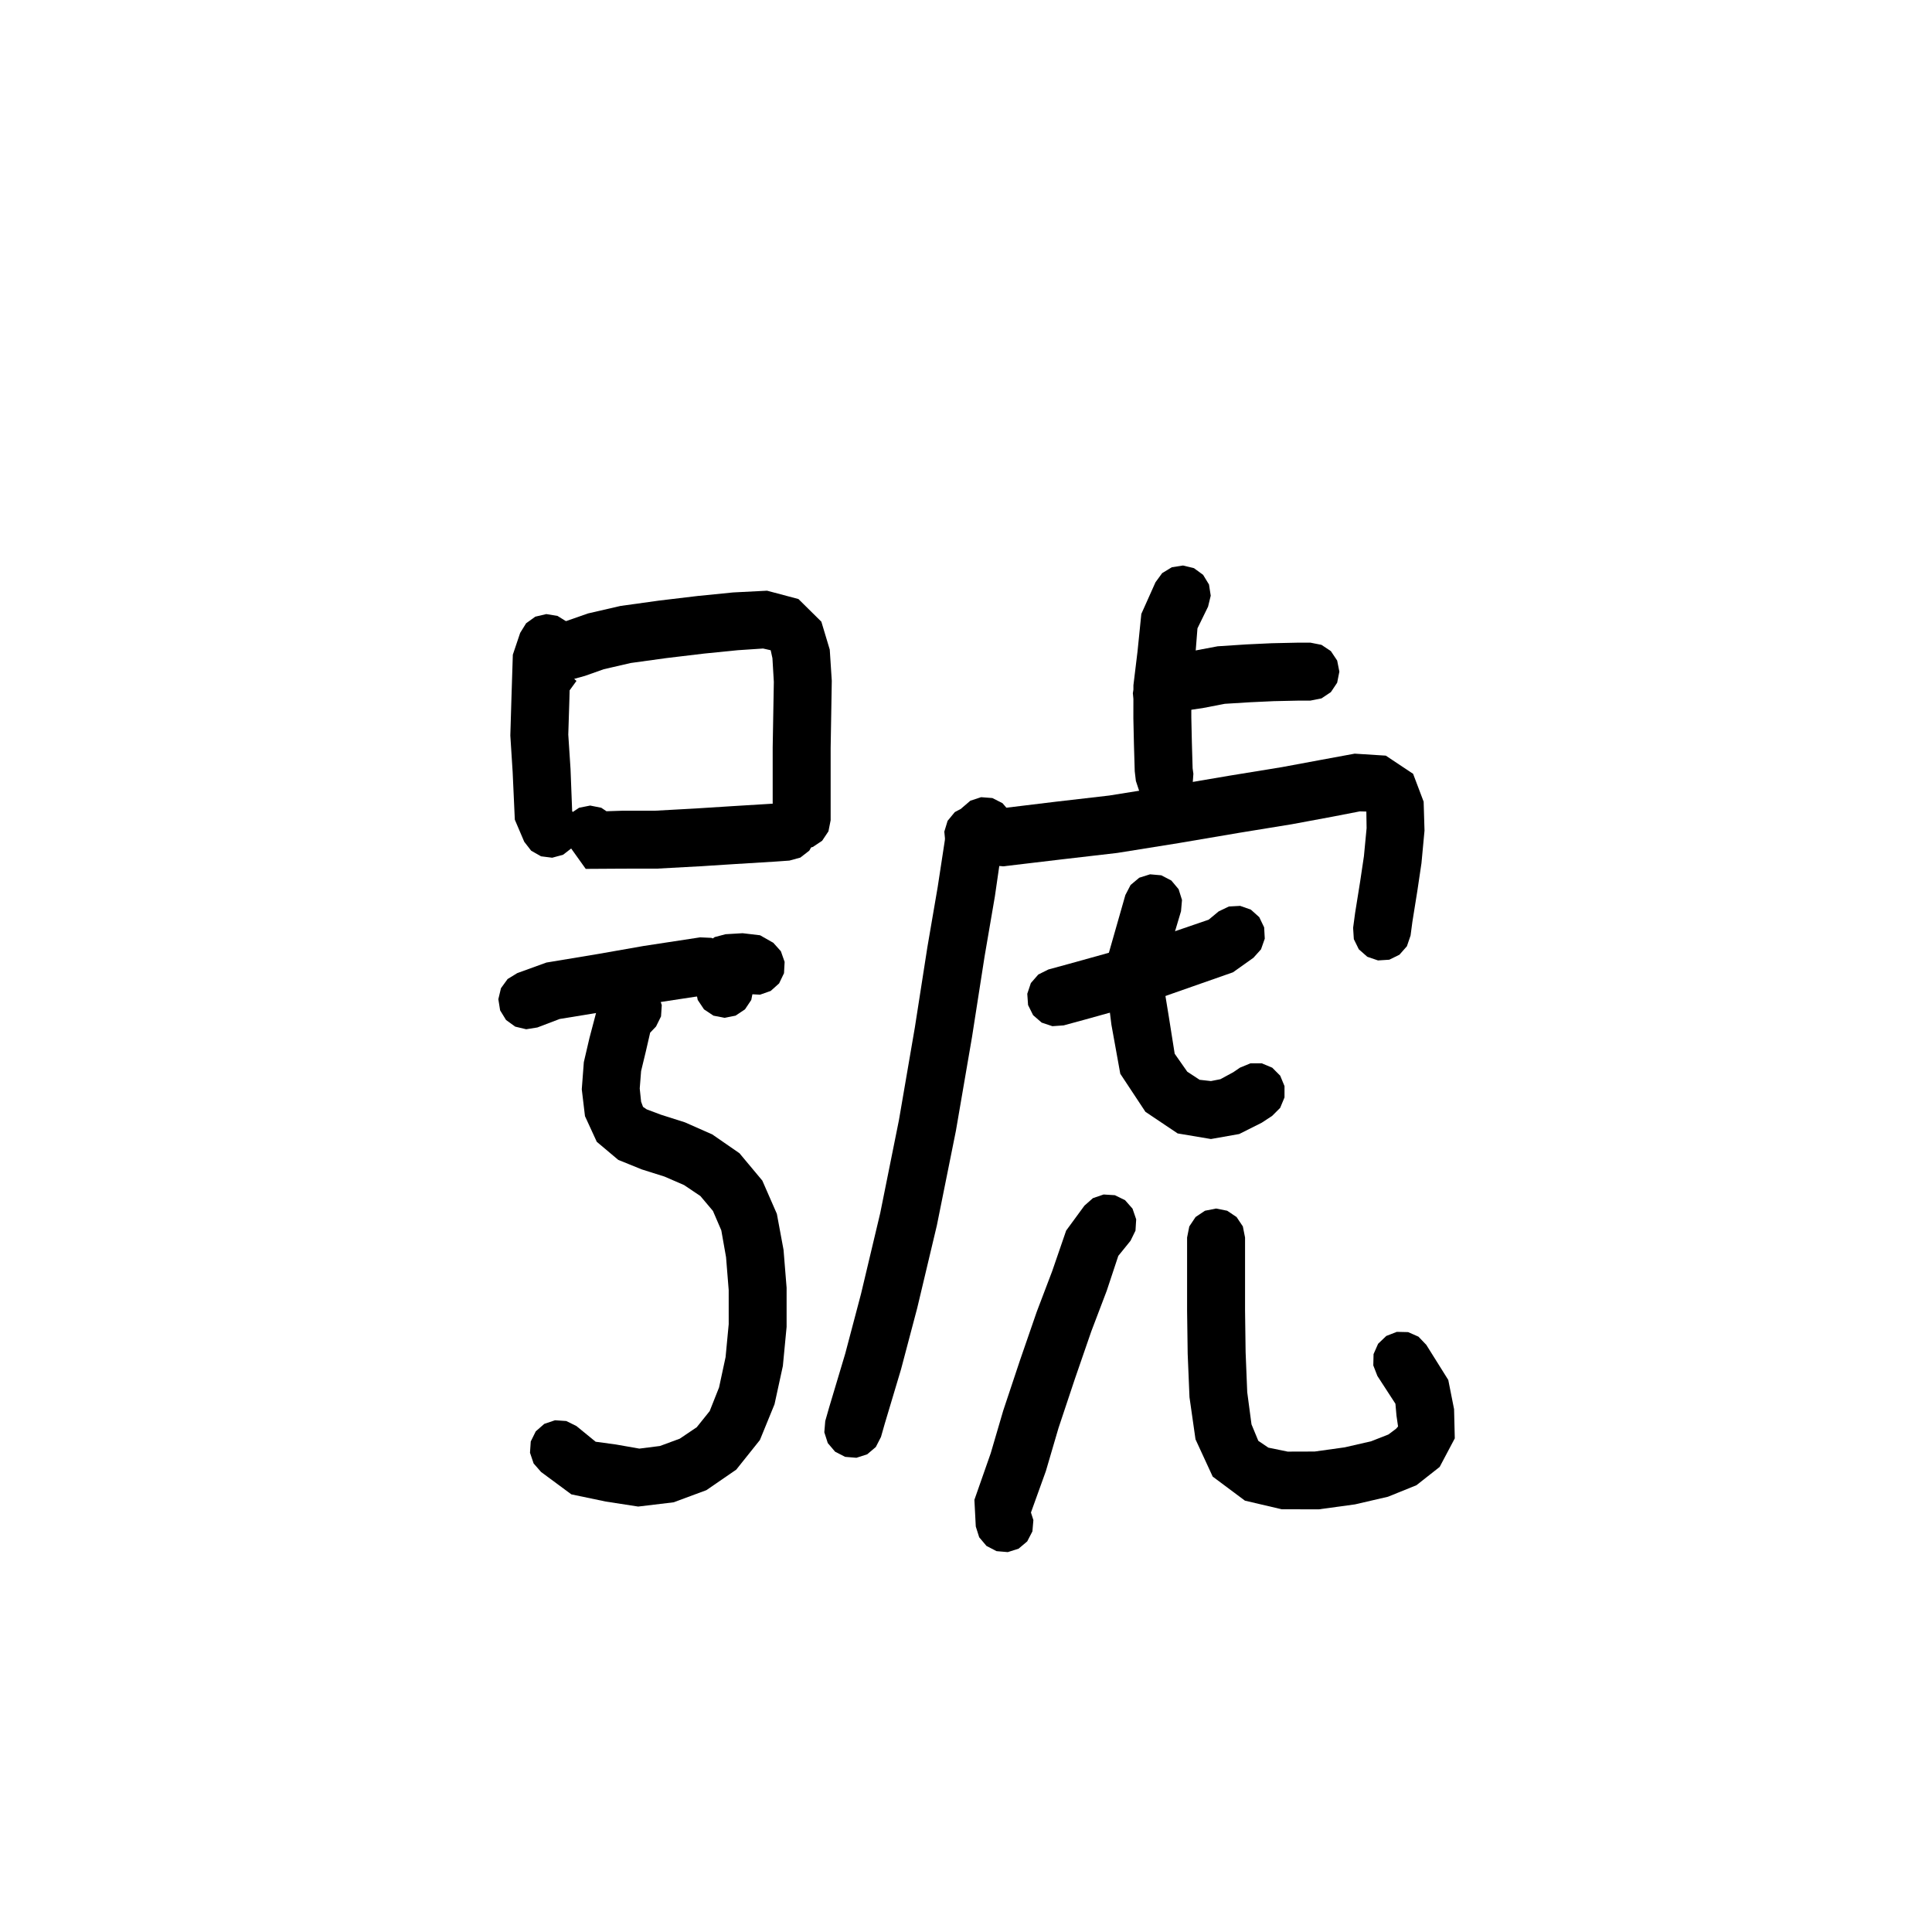
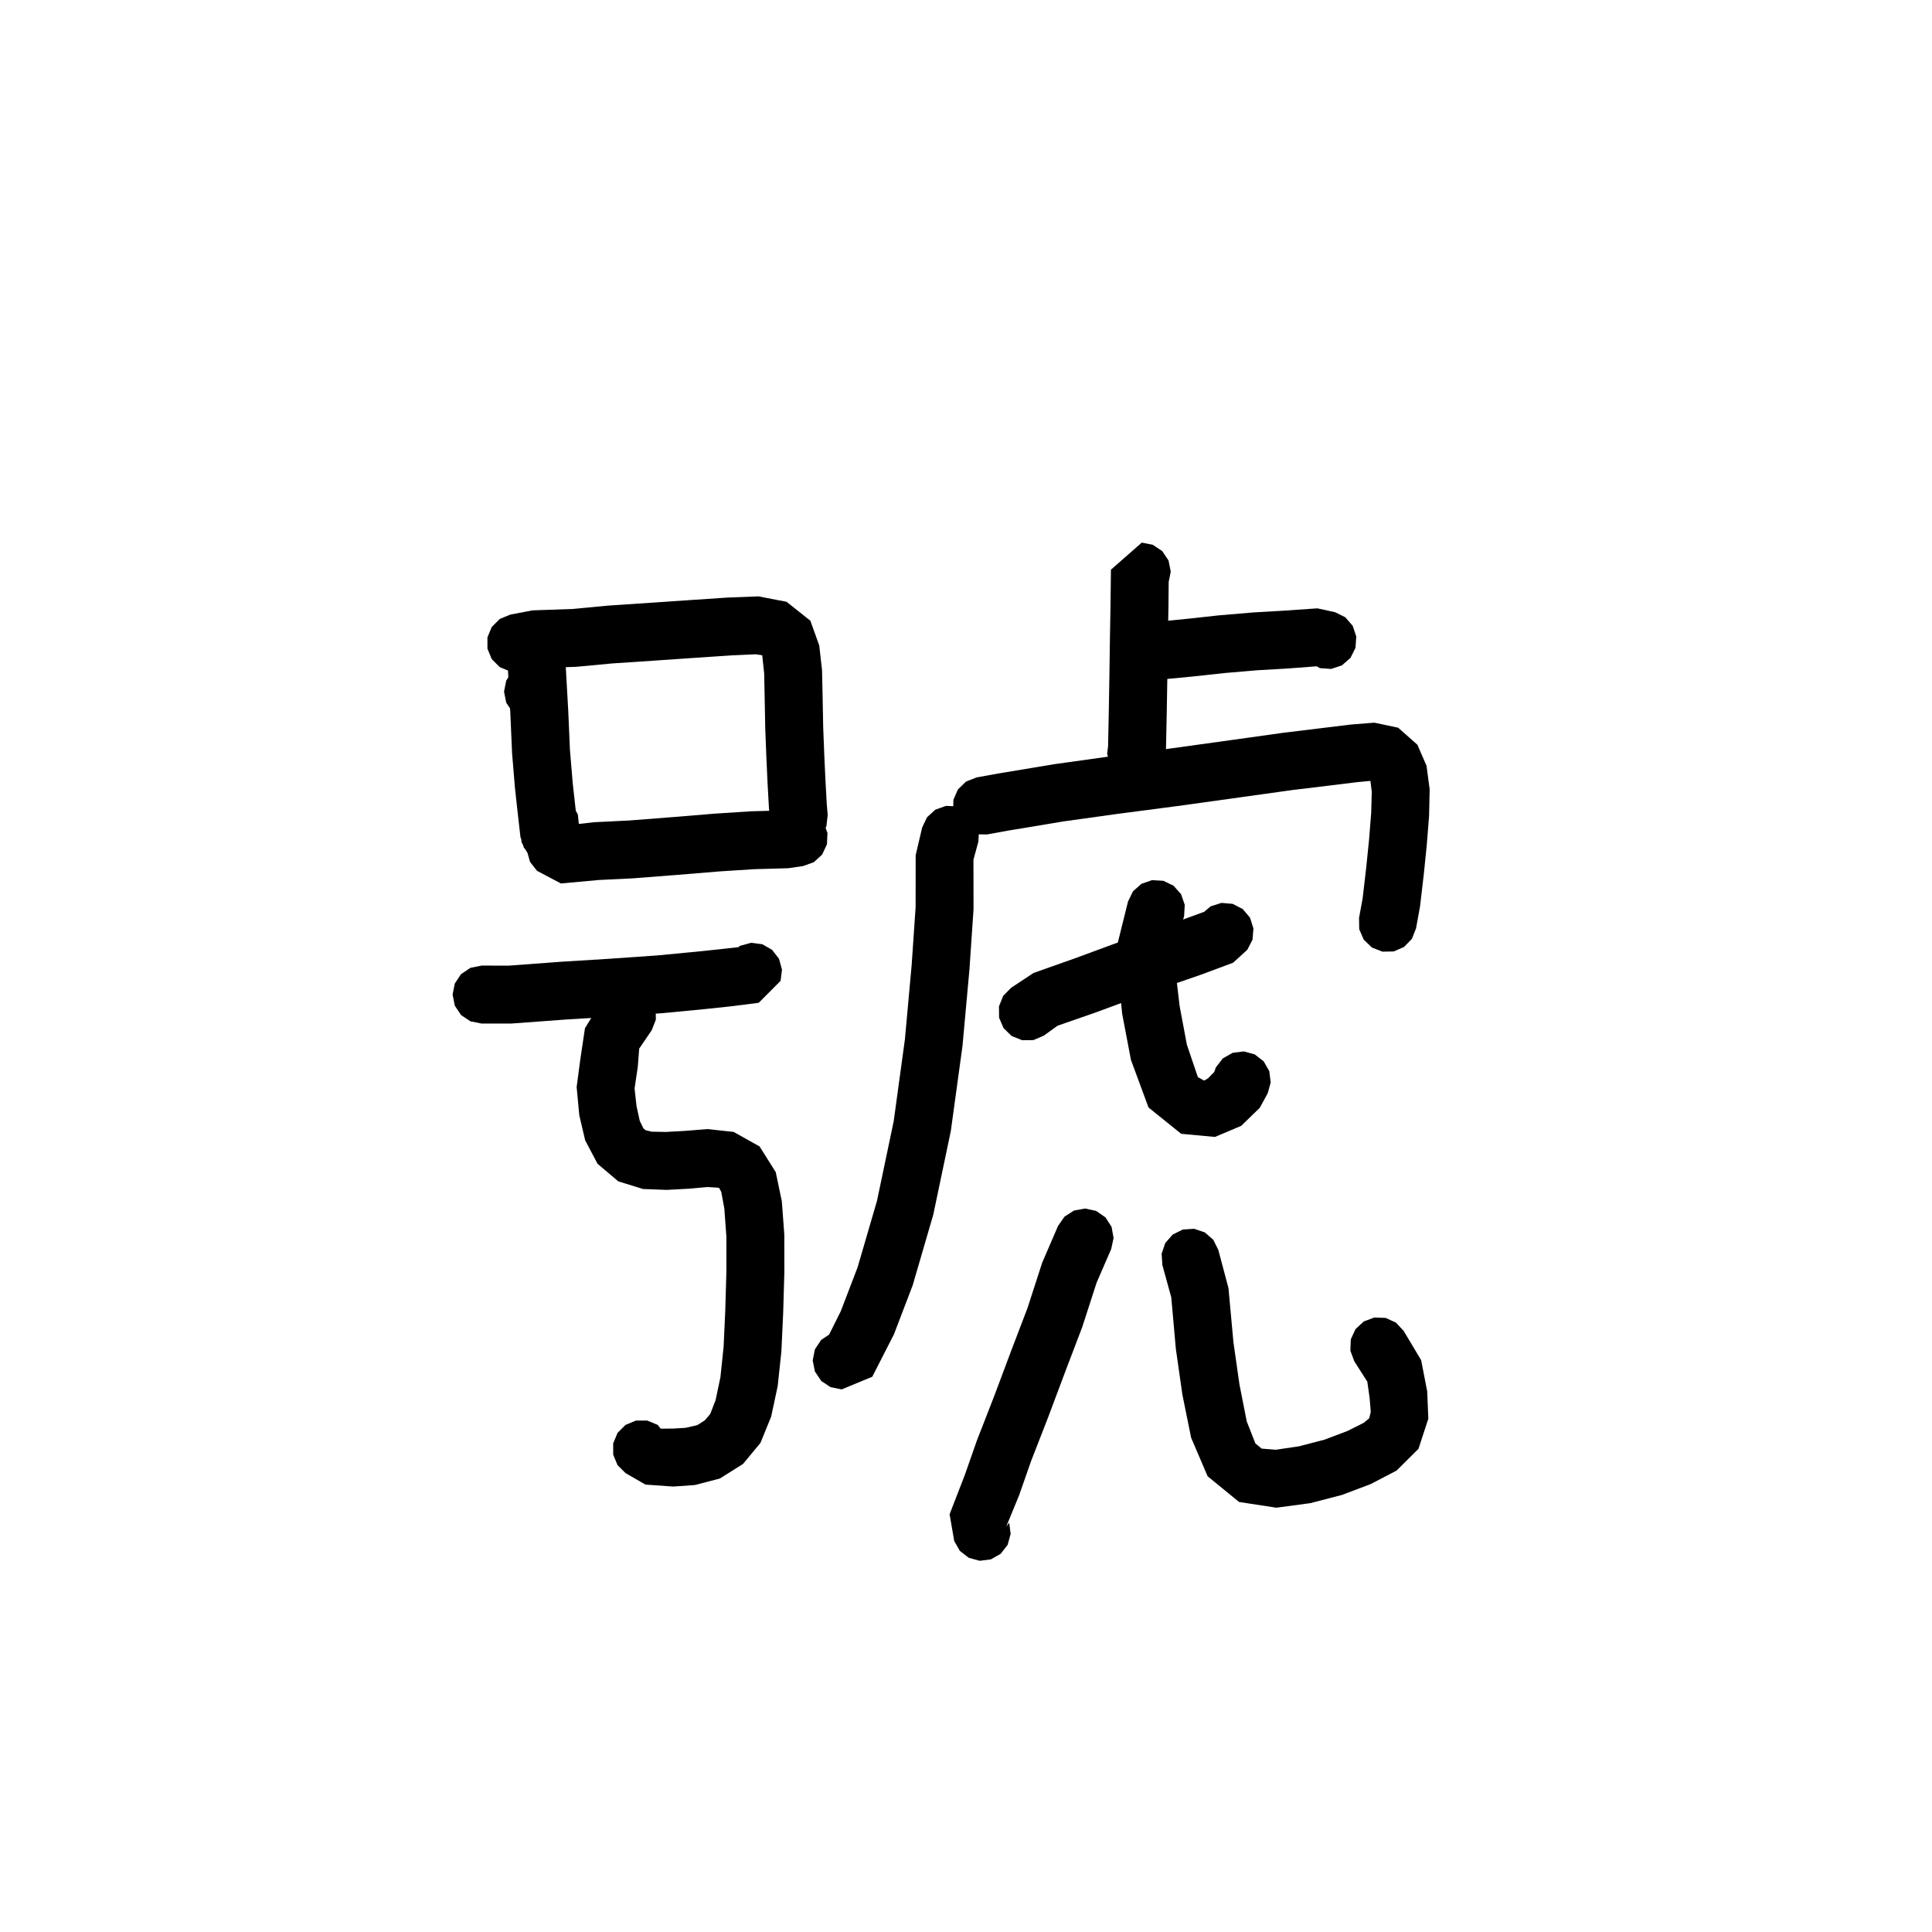
<svg xmlns="http://www.w3.org/2000/svg" viewBox="0 0 300 300" width="300" height="300">
-   <path d="M 80.772 98.272 L 79.632 101.661 L 79.422 108.239 L 79.243 114.213 L 79.604 119.879 L 79.941 127.282 L 81.404 130.711 L 82.481 132.098 L 84.006 132.967 L 85.748 133.187 L 87.441 132.723 L 88.829 131.647 L 89.698 130.121 L 89.918 128.379 L 89.454 126.686 L 88.846 125.972 L 88.592 119.411 L 88.242 114.071 L 88.418 108.507 L 88.563 102.777 L 89.199 101.432 L 89.483 99.699 L 89.082 97.99 L 88.057 96.564 L 86.565 95.639 L 84.833 95.355 L 83.123 95.755 L 81.697 96.78 Z" fill="black" fill-rule="nonzero" />
-   <path d="M 89.515 105.732 L 89.157 105.413 L 90.83 104.951 L 93.747 103.918 L 97.94 102.95 L 103.489 102.185 L 109.354 101.485 L 114.547 100.965 L 118.492 100.702 L 119.837 101.007 L 119.65 100.864 L 119.943 102.206 L 120.161 105.884 L 120.072 110.869 L 119.982 116.054 L 119.982 120.71 L 119.982 125.444 L 119.982 127.367 L 120.325 129.089 L 121.3 130.549 L 122.76 131.524 L 124.482 131.867 L 126.204 131.524 L 127.664 130.549 L 128.64 129.089 L 128.982 127.367 L 128.982 125.444 L 128.982 120.71 L 128.982 116.136 L 129.07 111.024 L 129.159 105.714 L 128.844 100.871 L 127.539 96.533 L 123.98 93.017 L 119.111 91.724 L 113.826 91.994 L 108.368 92.539 L 102.339 93.259 L 96.35 94.091 L 91.313 95.253 L 87.661 96.528 L 83.476 98.433 L 81.343 101.96 L 80.933 103.668 L 81.206 105.402 L 82.123 106.899 L 83.543 107.932 L 85.25 108.343 L 86.985 108.069 L 88.482 107.152 Z" fill="black" fill-rule="nonzero" />
-   <path d="M 87.142 129.586 L 90.952 134.92 L 96.829 134.884 L 101.988 134.882 L 108.593 134.522 L 114.2 134.166 L 120.479 133.781 L 122.584 133.631 L 124.277 133.166 L 125.664 132.089 L 126.533 130.564 L 126.752 128.821 L 126.288 127.128 L 125.21 125.741 L 123.685 124.872 L 121.943 124.653 L 119.906 124.799 L 113.64 125.183 L 108.064 125.537 L 101.711 125.887 L 96.751 125.885 L 92.332 126.027 L 96.142 129.586 L 95.799 127.864 L 94.824 126.404 L 93.364 125.428 L 91.642 125.086 L 89.92 125.428 L 88.46 126.404 L 87.485 127.864 Z" fill="black" fill-rule="nonzero" />
-   <path d="M 83.442 159.545 L 86.902 158.227 L 94.349 157.01 L 101.389 155.773 L 110.072 154.449 L 111.723 153.85 L 113.019 152.666 L 113.763 151.075 L 113.842 149.321 L 113.244 147.671 L 112.059 146.375 L 110.469 145.63 L 108.715 145.551 L 99.942 146.89 L 92.84 148.138 L 84.844 149.465 L 80.316 151.106 L 78.82 152.025 L 77.79 153.447 L 77.382 155.155 L 77.659 156.888 L 78.578 158.384 L 80 159.414 L 81.708 159.822 Z" fill="black" fill-rule="nonzero" />
-   <path d="M 113.224 154.047 L 115.311 153.908 L 115.554 153.883 L 114.682 153.6 L 116.265 154.359 L 118.018 154.455 L 119.674 153.872 L 120.982 152.7 L 121.741 151.117 L 121.836 149.364 L 121.254 147.707 L 120.082 146.4 L 118.026 145.229 L 115.311 144.908 L 112.663 145.065 L 110.966 145.514 L 109.57 146.579 L 108.687 148.097 L 108.453 149.837 L 108.902 151.534 L 109.966 152.93 L 111.484 153.813 Z" fill="black" fill-rule="nonzero" />
-   <path d="M 117 153.55 L 116.657 151.828 L 115.682 150.368 L 114.222 149.393 L 112.5 149.05 L 110.778 149.393 L 109.318 150.368 L 108.343 151.828 L 108 153.55 L 108.343 155.272 L 109.318 156.732 L 110.778 157.708 L 112.5 158.05 L 114.222 157.708 L 115.682 156.732 L 116.657 155.272 Z" fill="black" fill-rule="nonzero" />
-   <path d="M 94.732 153.913 L 92.683 156.807 L 91.53 161.183 L 90.657 164.928 L 90.338 169.144 L 90.835 173.314 L 92.667 177.299 L 96.001 180.104 L 99.647 181.583 L 103.187 182.7 L 106.228 184.02 L 108.756 185.72 L 110.707 188.036 L 112.003 191.045 L 112.741 195.217 L 113.151 200.326 L 113.153 205.616 L 112.668 210.733 L 111.656 215.438 L 110.198 219.115 L 108.19 221.619 L 105.551 223.399 L 102.477 224.532 L 99.278 224.939 L 95.602 224.293 L 92.492 223.873 L 89.504 221.433 L 87.93 220.655 L 86.178 220.538 L 84.515 221.1 L 83.194 222.256 L 82.415 223.83 L 82.298 225.582 L 82.861 227.245 L 84.017 228.567 L 88.721 232.044 L 94.073 233.162 L 99.095 233.937 L 104.594 233.279 L 109.686 231.393 L 114.325 228.204 L 117.997 223.607 L 120.267 218.053 L 121.563 212.107 L 122.143 206.041 L 122.144 199.97 L 121.668 194.073 L 120.63 188.482 L 118.375 183.325 L 114.824 179.073 L 110.607 176.157 L 106.369 174.282 L 102.631 173.092 L 100.42 172.263 L 99.848 171.873 L 99.55 171.065 L 99.337 169.022 L 99.55 166.314 L 100.274 163.314 L 100.956 160.353 L 101.866 159.4 L 102.644 157.827 L 102.761 156.075 L 102.199 154.411 L 101.043 153.09 L 99.469 152.312 L 97.717 152.195 L 96.053 152.757 Z" fill="black" fill-rule="nonzero" />
-   <path d="M 179.424 90.413 L 177.225 95.329 L 176.635 101.149 L 175.997 106.403 L 175.988 111.525 L 176.078 115.589 L 176.201 119.755 L 176.378 121.268 L 176.931 122.935 L 178.08 124.262 L 179.65 125.049 L 181.401 125.175 L 183.068 124.622 L 184.395 123.473 L 185.182 121.903 L 185.308 120.152 L 185.189 119.298 L 185.075 115.358 L 184.988 111.434 L 184.979 106.97 L 185.584 102.106 L 185.941 97.57 L 187.587 94.203 L 188.002 92.497 L 187.732 90.762 L 186.819 89.262 L 185.401 88.226 L 183.695 87.812 L 181.96 88.082 L 180.46 88.995 Z" fill="black" fill-rule="nonzero" />
-   <path d="M 183.44 111.157 L 183.915 110.363 L 186.727 109.956 L 190.182 109.288 L 194.051 109.049 L 197.77 108.876 L 201.769 108.789 L 203.476 108.79 L 205.198 108.447 L 206.658 107.472 L 207.634 106.012 L 207.976 104.29 L 207.634 102.568 L 206.658 101.108 L 205.198 100.132 L 203.476 99.79 L 201.633 99.79 L 197.467 99.881 L 193.552 100.063 L 189.078 100.356 L 185.077 101.109 L 180.434 102.063 L 177.359 104.523 L 176.321 105.939 L 175.904 107.645 L 176.171 109.38 L 177.082 110.881 L 178.498 111.919 L 180.204 112.336 L 181.939 112.069 Z" fill="black" fill-rule="nonzero" />
-   <path d="M 150.662 134.063 L 155.757 134.525 L 164.95 133.434 L 173.476 132.445 L 182.996 130.919 L 192.411 129.32 L 200.604 127.985 L 206.877 126.82 L 211.153 125.991 L 212.893 126.038 L 212.203 125.525 L 212.162 125.812 L 212.205 128.596 L 211.789 132.955 L 211.189 136.973 L 210.418 141.78 L 210.11 144.08 L 210.222 145.832 L 210.996 147.408 L 212.315 148.568 L 213.976 149.135 L 215.729 149.023 L 217.305 148.249 L 218.464 146.931 L 219.032 145.269 L 219.316 143.131 L 220.083 138.352 L 220.725 134.027 L 221.197 128.978 L 221.063 124.484 L 219.425 120.155 L 215.184 117.335 L 210.356 117.027 L 205.223 117.973 L 199.071 119.116 L 190.932 120.443 L 181.53 122.039 L 172.234 123.531 L 163.896 124.495 L 155.338 125.534 L 151.557 125.108 L 149.81 125.278 L 148.26 126.103 L 147.144 127.459 L 146.632 129.138 L 146.801 130.886 L 147.627 132.435 L 148.982 133.551 Z" fill="black" fill-rule="nonzero" />
-   <path d="M 149.346 125.474 L 146.922 129.119 L 145.602 137.746 L 144.005 147.059 L 142.054 159.566 L 139.585 173.938 L 136.683 188.36 L 133.695 200.925 L 131.244 210.204 L 128.748 218.543 L 128.144 220.657 L 128 222.407 L 128.537 224.079 L 129.672 225.418 L 131.234 226.22 L 132.984 226.364 L 134.656 225.827 L 135.995 224.691 L 136.797 223.13 L 137.376 221.102 L 139.909 212.636 L 142.429 203.099 L 145.476 190.279 L 148.433 175.589 L 150.934 161.026 L 152.888 148.503 L 154.487 139.177 L 155.593 131.532 L 156.423 131.035 L 157.218 129.469 L 157.353 127.718 L 156.807 126.049 L 155.665 124.716 L 154.099 123.921 L 152.348 123.786 L 150.679 124.332 Z" fill="black" fill-rule="nonzero" />
-   <path d="M 165.163 159.223 L 168.432 158.332 L 174.545 156.632 L 180.014 154.99 L 185.165 153.184 L 191.46 150.978 L 194.638 148.718 L 195.81 147.411 L 196.393 145.755 L 196.297 144.002 L 195.538 142.418 L 194.231 141.246 L 192.574 140.664 L 190.821 140.759 L 189.238 141.518 L 187.682 142.809 L 182.202 144.686 L 177.234 146.43 L 172.052 147.984 L 166.036 149.656 L 162.795 150.54 L 161.224 151.324 L 160.072 152.649 L 159.515 154.314 L 159.638 156.066 L 160.421 157.637 L 161.747 158.789 L 163.412 159.346 Z" fill="black" fill-rule="nonzero" />
-   <path d="M 174.748 138.977 L 171.49 150.386 L 172.58 159.122 L 173.957 166.732 L 177.863 172.643 L 182.863 175.998 L 188.033 176.867 L 192.424 176.09 L 195.927 174.332 L 197.541 173.271 L 198.783 172.031 L 199.457 170.409 L 199.459 168.653 L 198.789 167.03 L 197.548 165.788 L 195.927 165.114 L 194.171 165.112 L 192.548 165.782 L 191.499 166.497 L 189.499 167.579 L 188.033 167.867 L 186.279 167.671 L 184.356 166.41 L 182.404 163.623 L 181.473 157.741 L 180.433 151.389 L 183.388 141.497 L 183.541 139.748 L 183.014 138.073 L 181.885 136.728 L 180.328 135.917 L 178.579 135.763 L 176.904 136.291 L 175.559 137.419 Z" fill="black" fill-rule="nonzero" />
-   <path d="M 168.388 187.214 L 165.552 191.083 L 163.384 197.381 L 160.99 203.678 L 158.386 211.217 L 155.782 219.033 L 153.841 225.652 L 151.304 232.891 L 151.519 237.035 L 152.049 238.709 L 153.18 240.052 L 154.739 240.861 L 156.488 241.011 L 158.162 240.48 L 159.505 239.35 L 160.313 237.791 L 160.464 236.042 L 160.086 234.861 L 162.402 228.431 L 164.366 221.736 L 166.909 214.108 L 169.454 206.736 L 171.852 200.43 L 173.649 195.012 L 175.547 192.668 L 176.318 191.091 L 176.427 189.338 L 175.857 187.678 L 174.695 186.361 L 173.117 185.59 L 171.365 185.481 L 169.704 186.051 Z" fill="black" fill-rule="nonzero" />
-   <path d="M 184.331 192.16 L 184.331 196.598 L 184.331 203.55 L 184.422 210.211 L 184.703 216.958 L 185.638 223.502 L 188.307 229.285 L 193.314 233.021 L 199.013 234.357 L 204.768 234.371 L 210.406 233.599 L 215.526 232.412 L 219.942 230.626 L 223.549 227.786 L 225.898 223.35 L 225.788 218.816 L 224.887 214.276 L 221.474 208.827 L 220.26 207.558 L 218.654 206.85 L 216.898 206.811 L 215.262 207.446 L 213.993 208.66 L 213.285 210.266 L 213.245 212.022 L 213.881 213.659 L 216.681 217.973 L 216.845 219.823 L 217.09 221.503 L 216.776 221.859 L 215.591 222.747 L 212.906 223.801 L 208.796 224.744 L 204.138 225.393 L 199.951 225.406 L 196.952 224.789 L 195.391 223.733 L 194.332 221.173 L 193.669 216.178 L 193.418 209.966 L 193.331 203.491 L 193.331 196.598 L 193.331 192.16 L 192.989 190.438 L 192.013 188.978 L 190.553 188.002 L 188.831 187.66 L 187.109 188.002 L 185.649 188.978 L 184.674 190.438 Z" fill="black" fill-rule="nonzero" />
+   <path d="M 79.176 100.292 L 78.858 103.739 L 79.248 110.816 L 79.517 116.995 L 79.973 122.468 L 80.424 126.536 L 80.81 129.943 L 81.343 131.616 L 82.477 132.957 L 84.037 133.762 L 85.787 133.909 L 87.459 133.376 L 88.8 132.242 L 89.606 130.682 L 89.753 128.932 L 89.368 125.535 L 88.932 121.615 L 88.5 116.437 L 88.237 110.367 L 87.858 103.658 L 88.132 101.187 L 87.962 99.44 L 87.137 97.89 L 85.781 96.774 L 84.102 96.262 L 82.354 96.431 L 80.804 97.257 L 79.688 98.612 Z M 89.763 129.845 L 89.911 128.218 L 89.725 126.472 L 88.886 124.93 L 87.52 123.826 L 85.836 123.329 L 84.09 123.514 L 82.548 124.354 L 81.445 125.719 L 80.947 127.403 L 80.8 129.03 L 80.985 130.776 L 81.824 132.319 L 83.19 133.422 L 84.874 133.919 L 86.62 133.734 L 88.162 132.895 L 89.266 131.529 Z" fill="black" fill-rule="nonzero" />
+   <path d="M 87.266 107.396 L 86.924 105.674 L 85.948 104.214 L 84.488 103.239 L 82.766 102.896 L 81.044 103.239 L 79.584 104.214 L 78.609 105.674 L 78.266 107.396 L 78.609 109.119 L 79.584 110.578 L 81.044 111.554 L 82.766 111.896 L 84.488 111.554 L 85.948 110.578 L 86.924 109.119 Z" fill="black" fill-rule="nonzero" />
+   <path d="M 80.986 104.265 L 83.458 103.743 L 89.439 103.544 L 95.192 103.007 L 101.797 102.567 L 108.277 102.123 L 113.548 101.771 L 117.337 101.595 L 118.845 101.823 L 118.342 101.372 L 118.38 101.963 L 118.659 104.561 L 118.741 108.552 L 118.83 113.208 L 119.01 117.795 L 119.189 121.649 L 119.4 125.438 L 119.554 127.297 L 120.038 128.984 L 121.132 130.358 L 122.668 131.209 L 124.412 131.408 L 126.1 130.923 L 127.474 129.83 L 128.325 128.294 L 128.523 126.549 L 128.381 124.858 L 128.178 121.191 L 128.002 117.412 L 127.826 112.946 L 127.739 108.371 L 127.643 104.019 L 127.211 100.226 L 125.83 96.38 L 122.131 93.444 L 117.781 92.606 L 113.049 92.785 L 107.67 93.143 L 101.191 93.587 L 94.482 94.035 L 88.875 94.562 L 82.667 94.778 L 79.221 95.439 L 77.6 96.113 L 76.359 97.356 L 75.689 98.979 L 75.691 100.735 L 76.365 102.356 L 77.607 103.596 L 79.23 104.267 Z" fill="black" fill-rule="nonzero" />
+   <path d="M 83.388 135.221 L 87.099 137.185 L 92.954 136.647 L 98.325 136.384 L 105.226 135.847 L 111.679 135.316 L 117.059 134.968 L 122.393 134.817 L 124.723 134.477 L 126.373 133.877 L 127.667 132.691 L 128.409 131.099 L 128.486 129.345 L 127.886 127.695 L 126.7 126.401 L 125.108 125.659 L 123.354 125.582 L 121.838 125.834 L 116.639 125.978 L 111.014 126.341 L 104.508 126.875 L 97.74 127.403 L 92.283 127.672 L 87.605 128.199 L 89.245 128.388 L 87.715 127.527 L 85.971 127.318 L 84.281 127.792 L 82.9 128.876 L 82.039 130.407 L 81.83 132.15 L 82.303 133.841 Z" fill="black" fill-rule="nonzero" />
+   <path d="M 74.778 158.938 L 79.433 158.933 L 87.954 158.306 L 95.133 157.863 L 102.837 157.325 L 109.397 156.697 L 113.627 156.247 L 117.809 155.714 L 121.207 152.311 L 121.427 150.569 L 120.963 148.875 L 119.886 147.488 L 118.361 146.619 L 116.619 146.399 L 114.925 146.863 L 113.538 147.939 L 112.669 149.465 L 115.771 146.948 L 112.615 147.304 L 108.502 147.741 L 102.104 148.355 L 94.542 148.883 L 87.342 149.327 L 78.999 149.943 L 74.778 149.938 L 73.056 150.28 L 71.596 151.256 L 70.621 152.716 L 70.278 154.438 L 70.621 156.16 L 71.596 157.62 L 73.056 158.595 Z" fill="black" fill-rule="nonzero" />
+   <path d="M 93.621 155.119 L 90.833 159.657 L 90.109 164.503 L 89.54 168.797 L 89.95 173.167 L 90.863 177.067 L 92.785 180.71 L 96.008 183.44 L 99.85 184.628 L 103.511 184.766 L 107.043 184.578 L 109.837 184.322 L 111.441 184.416 L 111.666 184.465 L 111.999 185.088 L 112.474 187.67 L 112.795 192.046 L 112.793 197.506 L 112.619 203.53 L 112.361 209.136 L 111.869 213.842 L 111.11 217.434 L 110.287 219.558 L 109.453 220.544 L 108.259 221.3 L 106.458 221.711 L 104.489 221.831 L 102.589 221.842 L 102.126 221.256 L 100.503 220.586 L 98.748 220.587 L 97.126 221.261 L 95.886 222.504 L 95.216 224.127 L 95.218 225.883 L 95.891 227.504 L 97.134 228.744 L 100.221 230.525 L 104.535 230.831 L 107.891 230.596 L 111.77 229.587 L 115.369 227.326 L 118.085 224.052 L 119.748 219.962 L 120.764 215.211 L 121.337 209.799 L 121.612 203.866 L 121.792 197.642 L 121.79 191.741 L 121.402 186.531 L 120.457 182.012 L 117.949 178.021 L 113.914 175.762 L 109.837 175.322 L 106.419 175.6 L 103.382 175.767 L 101.185 175.727 L 100.235 175.495 L 99.907 175.207 L 99.344 174.057 L 98.837 171.745 L 98.537 169.014 L 99.033 165.674 L 99.256 162.828 L 101.201 159.97 L 101.841 158.335 L 101.807 156.58 L 101.103 154.971 L 99.837 153.754 L 98.202 153.114 L 96.446 153.149 L 94.838 153.853 Z" fill="black" fill-rule="nonzero" />
+   <path d="M 177.293 84.257 L 172.507 88.458 L 172.438 94.019 L 172.35 99.071 L 172.261 105.285 L 172.172 110.506 L 172.058 116.077 L 172.136 115.293 L 171.917 117.035 L 172.38 118.728 L 173.457 120.116 L 174.982 120.985 L 176.724 121.205 L 178.418 120.741 L 179.805 119.664 L 180.674 118.139 L 181.049 116.468 L 181.171 110.677 L 181.26 105.425 L 181.349 99.213 L 181.437 94.147 L 181.487 89.057 L 177.293 93.257 L 179.015 92.915 L 180.475 91.939 L 181.45 90.479 L 181.793 88.757 L 181.45 87.035 L 180.475 85.575 L 179.015 84.6 Z" fill="black" fill-rule="nonzero" />
+   <path d="M 178.269 106.02 L 180.585 105.491 L 185.298 105.038 L 190.151 104.509 L 195.279 104.074 L 199.863 103.81 L 204.451 103.464 L 204.955 103.75 L 206.707 103.872 L 208.372 103.315 L 209.697 102.164 L 210.48 100.592 L 210.603 98.841 L 210.046 97.176 L 208.894 95.85 L 207.323 95.067 L 204.573 94.465 L 199.279 94.829 L 194.632 95.097 L 189.287 95.55 L 184.376 96.086 L 179.327 96.58 L 176.317 97.234 L 174.71 97.942 L 173.496 99.211 L 172.861 100.848 L 172.9 102.603 L 173.608 104.21 L 174.877 105.424 L 176.514 106.059 Z" fill="black" fill-rule="nonzero" />
+   <path d="M 153.246 129.575 L 156.451 128.992 L 165.105 127.555 L 173.28 126.412 L 182.776 125.17 L 192.381 123.836 L 200.604 122.686 L 206.417 121.982 L 210.701 121.457 L 213.248 121.215 L 213.276 121.143 L 212.602 120.632 L 212.779 121.091 L 213.004 122.936 L 212.918 126.235 L 212.575 130.51 L 212.139 134.776 L 211.596 139.452 L 211.031 142.538 L 211.06 144.294 L 211.759 145.905 L 213.021 147.126 L 214.654 147.771 L 216.409 147.742 L 218.02 147.043 L 219.241 145.781 L 219.886 144.148 L 220.505 140.725 L 221.086 135.757 L 221.538 131.325 L 221.905 126.723 L 221.996 122.567 L 221.511 118.909 L 220.09 115.64 L 217.108 112.999 L 213.409 112.217 L 209.742 112.508 L 205.329 113.048 L 199.426 113.764 L 191.139 114.922 L 181.573 116.25 L 172.075 117.493 L 163.741 118.658 L 154.939 120.12 L 151.636 120.721 L 150.003 121.366 L 148.741 122.586 L 148.042 124.197 L 148.013 125.953 L 148.658 127.586 L 149.879 128.848 L 151.49 129.546 Z" fill="black" fill-rule="nonzero" />
+   <path d="M 143.194 128.494 L 142.185 132.788 L 142.175 140.872 L 141.565 149.815 L 140.515 161.379 L 138.776 174.085 L 136.179 186.465 L 133.165 196.791 L 130.567 203.58 L 128.013 208.708 L 130.695 206.743 L 128.973 207.085 L 127.513 208.061 L 126.538 209.521 L 126.195 211.243 L 126.538 212.965 L 127.513 214.425 L 128.973 215.4 L 130.695 215.743 L 135.449 213.778 L 138.812 207.189 L 141.716 199.599 L 144.916 188.624 L 147.644 175.619 L 149.456 162.408 L 150.536 150.54 L 151.169 141.199 L 151.158 133.484 L 151.925 130.677 L 152.01 128.923 L 151.418 127.271 L 150.238 125.97 L 148.651 125.22 L 146.897 125.135 L 145.244 125.727 L 143.944 126.907 Z" fill="black" fill-rule="nonzero" />
+   <path d="M 162.083 160.814 L 164.217 159.273 L 170.029 157.252 L 175.813 155.117 L 181.72 153.001 L 186.352 151.397 L 191.474 149.492 L 193.677 147.486 L 194.485 145.927 L 194.635 144.178 L 194.105 142.504 L 192.974 141.161 L 191.415 140.352 L 189.666 140.202 L 187.992 140.733 L 186.649 141.863 L 187.668 141.336 L 183.322 142.923 L 178.724 144.514 L 172.737 146.659 L 166.982 148.783 L 160.487 151.082 L 157 153.387 L 155.773 154.642 L 155.119 156.271 L 155.138 158.027 L 155.828 159.642 L 157.083 160.869 L 158.712 161.524 L 160.468 161.504 Z" fill="black" fill-rule="nonzero" />
+   <path d="M 175.158 139.988 L 173.242 147.7 L 174.259 157.473 L 175.612 164.579 L 178.341 171.972 L 183.412 176.056 L 188.658 176.544 L 192.726 174.823 L 195.618 172.019 L 196.85 169.764 L 197.314 168.07 L 197.095 166.328 L 196.225 164.803 L 194.838 163.727 L 193.144 163.263 L 191.402 163.482 L 189.877 164.352 L 188.801 165.739 L 188.554 166.442 L 187.6 167.425 L 187.23 167.658 L 186.973 167.79 L 186.008 167.259 L 184.299 162.226 L 183.167 156.196 L 182.231 148.158 L 183.866 142.26 L 183.969 140.507 L 183.394 138.849 L 182.228 137.536 L 180.648 136.77 L 178.895 136.667 L 177.236 137.242 L 175.924 138.409 Z" fill="black" fill-rule="nonzero" />
+   <path d="M 164.287 190.374 L 161.832 196.066 L 159.557 203.091 L 157.019 209.739 L 154.362 216.826 L 151.685 223.696 L 149.824 229.014 L 147.454 235.13 L 148.172 239.293 L 149.041 240.818 L 150.428 241.895 L 152.122 242.358 L 153.864 242.139 L 155.389 241.269 L 156.466 239.882 L 156.93 238.189 L 156.71 236.447 L 156.244 237.06 L 158.253 232.169 L 160.12 226.836 L 162.769 220.038 L 165.437 212.923 L 168.046 206.08 L 170.269 199.2 L 172.548 193.946 L 172.917 192.229 L 172.601 190.502 L 171.648 189.027 L 170.203 188.029 L 168.487 187.66 L 166.76 187.976 L 165.285 188.929 Z" fill="black" fill-rule="nonzero" />
+   <path d="M 180.493 196.44 L 181.875 201.461 L 182.585 209.445 L 183.596 216.524 L 184.956 223.246 L 187.52 229.236 L 192.403 233.227 L 198.198 234.115 L 203.471 233.407 L 208.382 232.131 L 212.83 230.452 L 216.857 228.351 L 220.263 224.97 L 221.792 220.289 L 221.613 216.031 L 220.672 211.199 L 217.96 206.665 L 216.765 205.378 L 215.17 204.646 L 213.415 204.58 L 211.769 205.191 L 210.482 206.385 L 209.75 207.981 L 209.684 209.736 L 210.295 211.382 L 212.316 214.541 L 212.677 217.105 L 212.853 219.238 L 212.607 220.237 L 211.753 220.939 L 209.212 222.211 L 205.672 223.549 L 201.706 224.581 L 198.104 225.116 L 195.91 224.938 L 194.936 224.137 L 193.594 220.718 L 192.469 215.015 L 191.527 208.424 L 190.758 200.019 L 189.181 194.092 L 188.401 192.519 L 187.079 191.364 L 185.415 190.804 L 183.663 190.922 L 182.09 191.702 L 180.935 193.025 L 180.375 194.689 Z" fill="black" fill-rule="nonzero" />
</svg>
